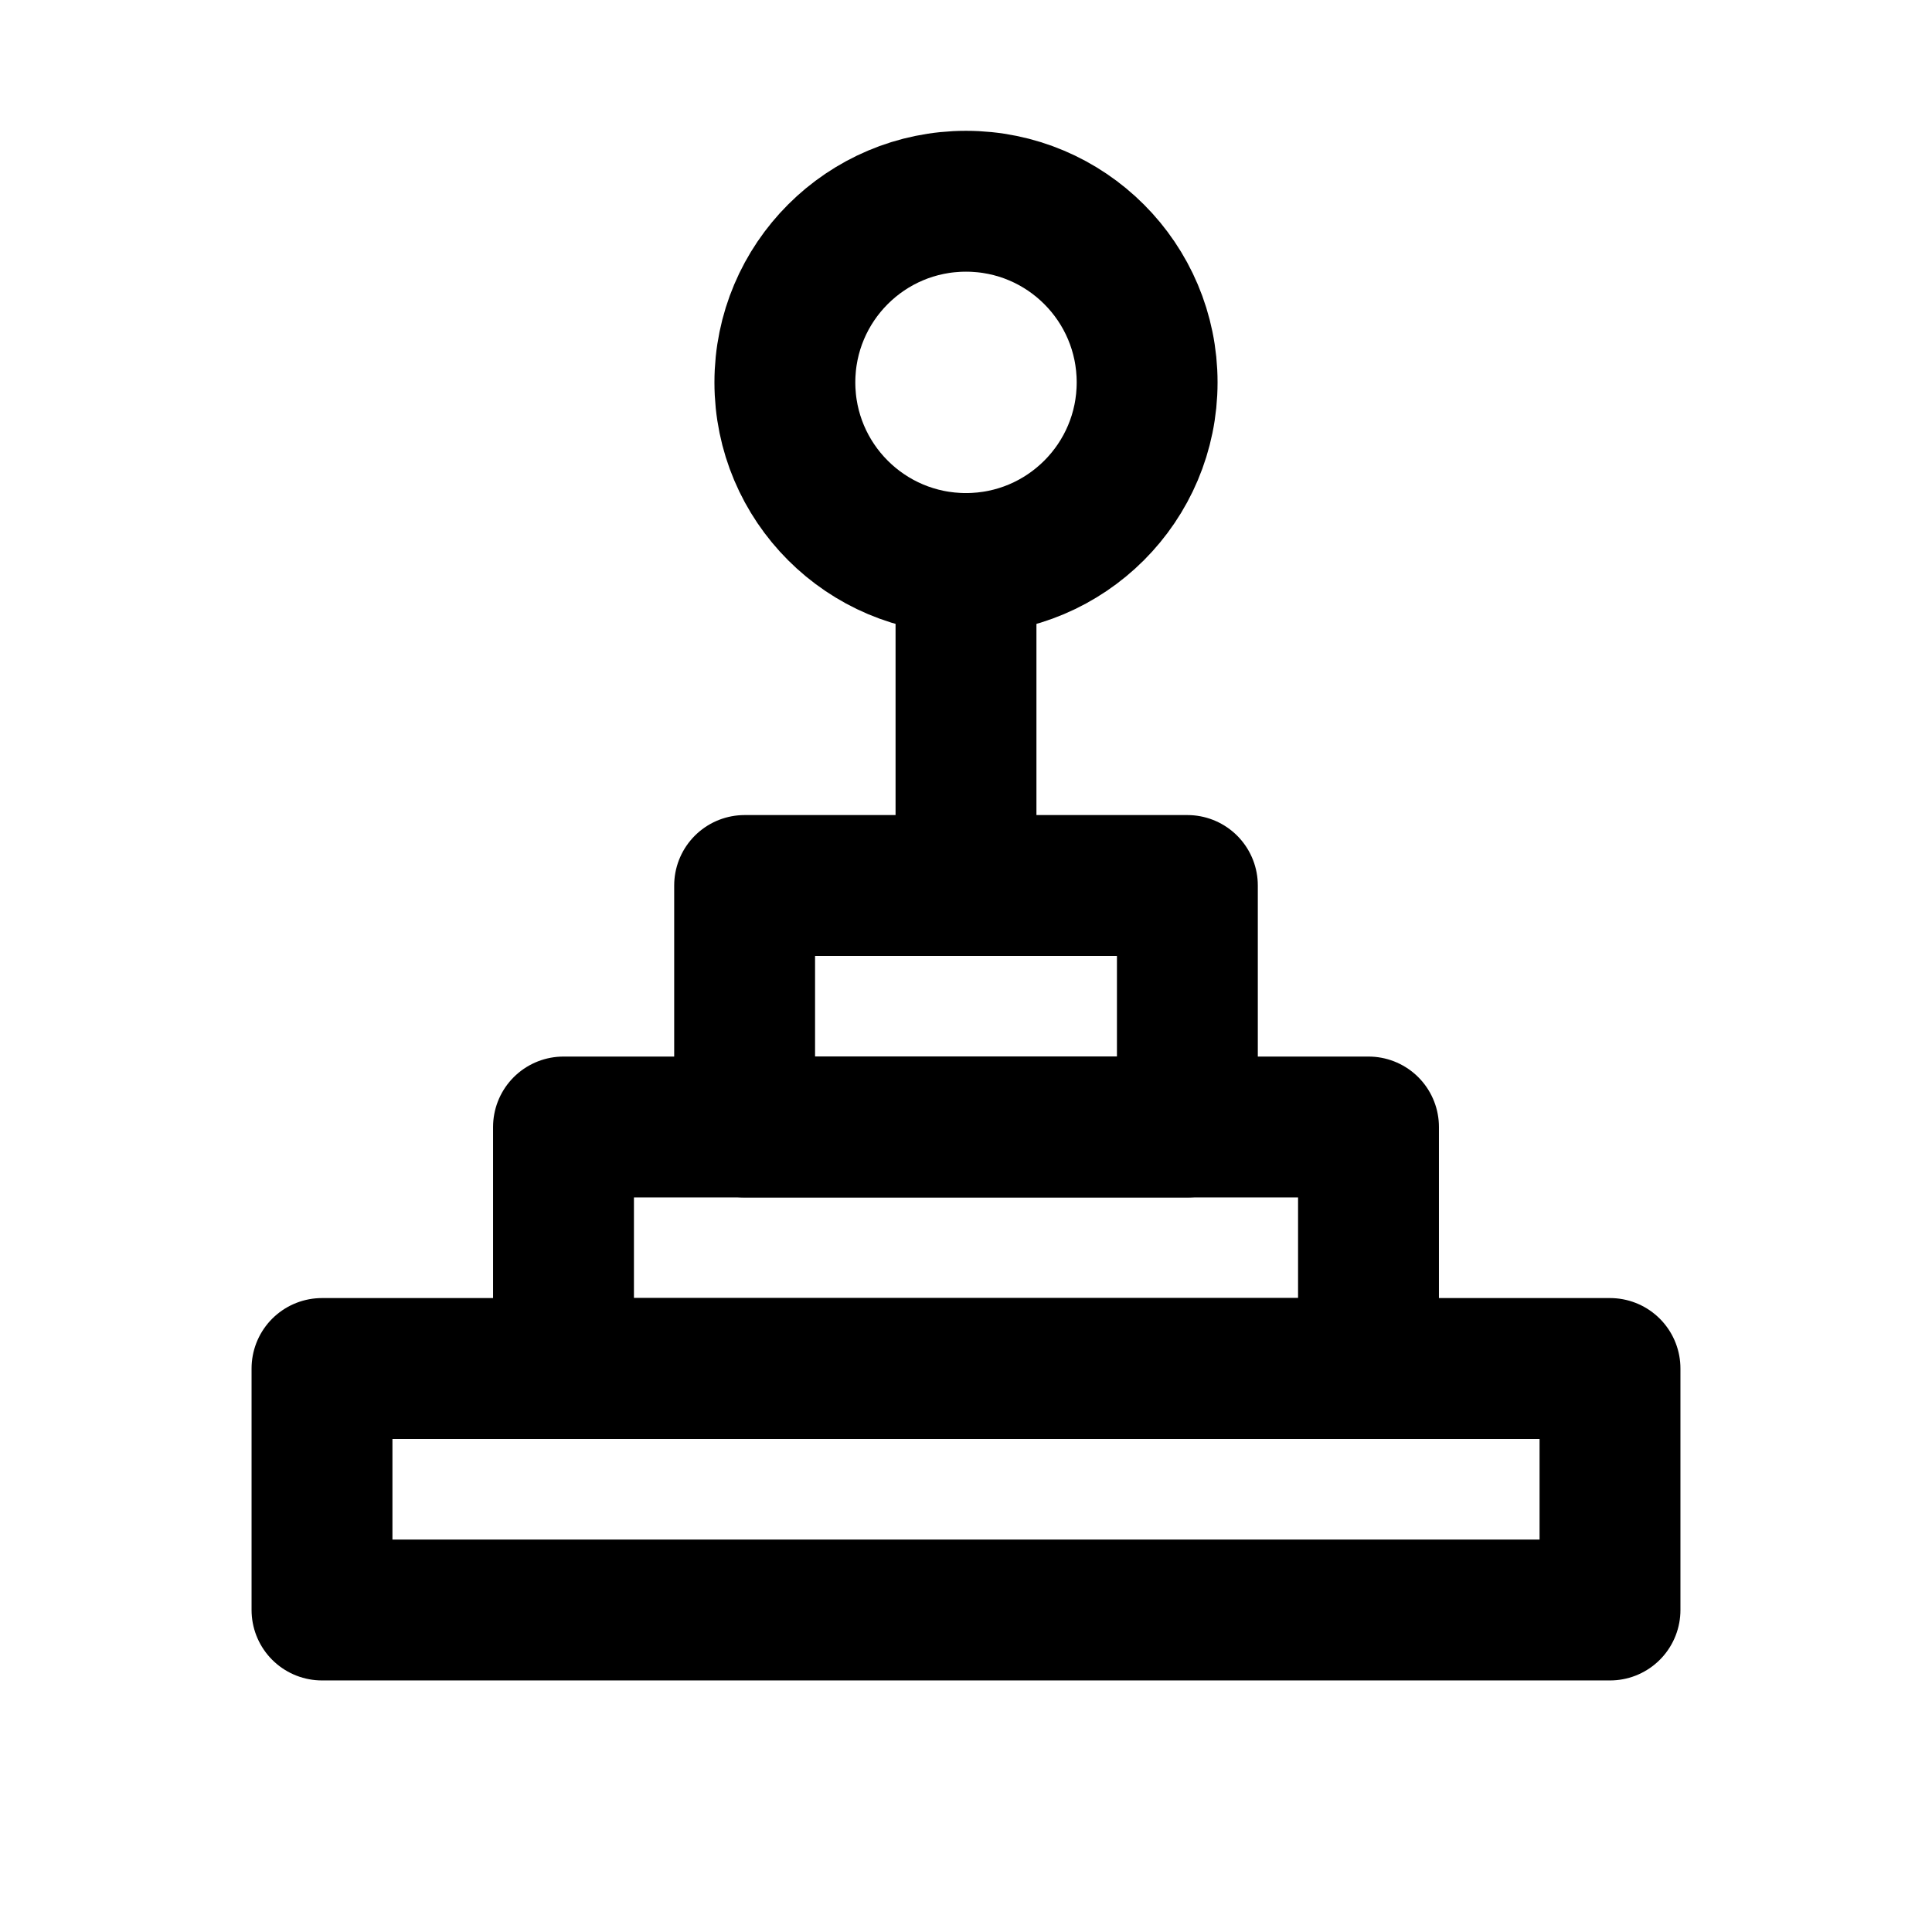
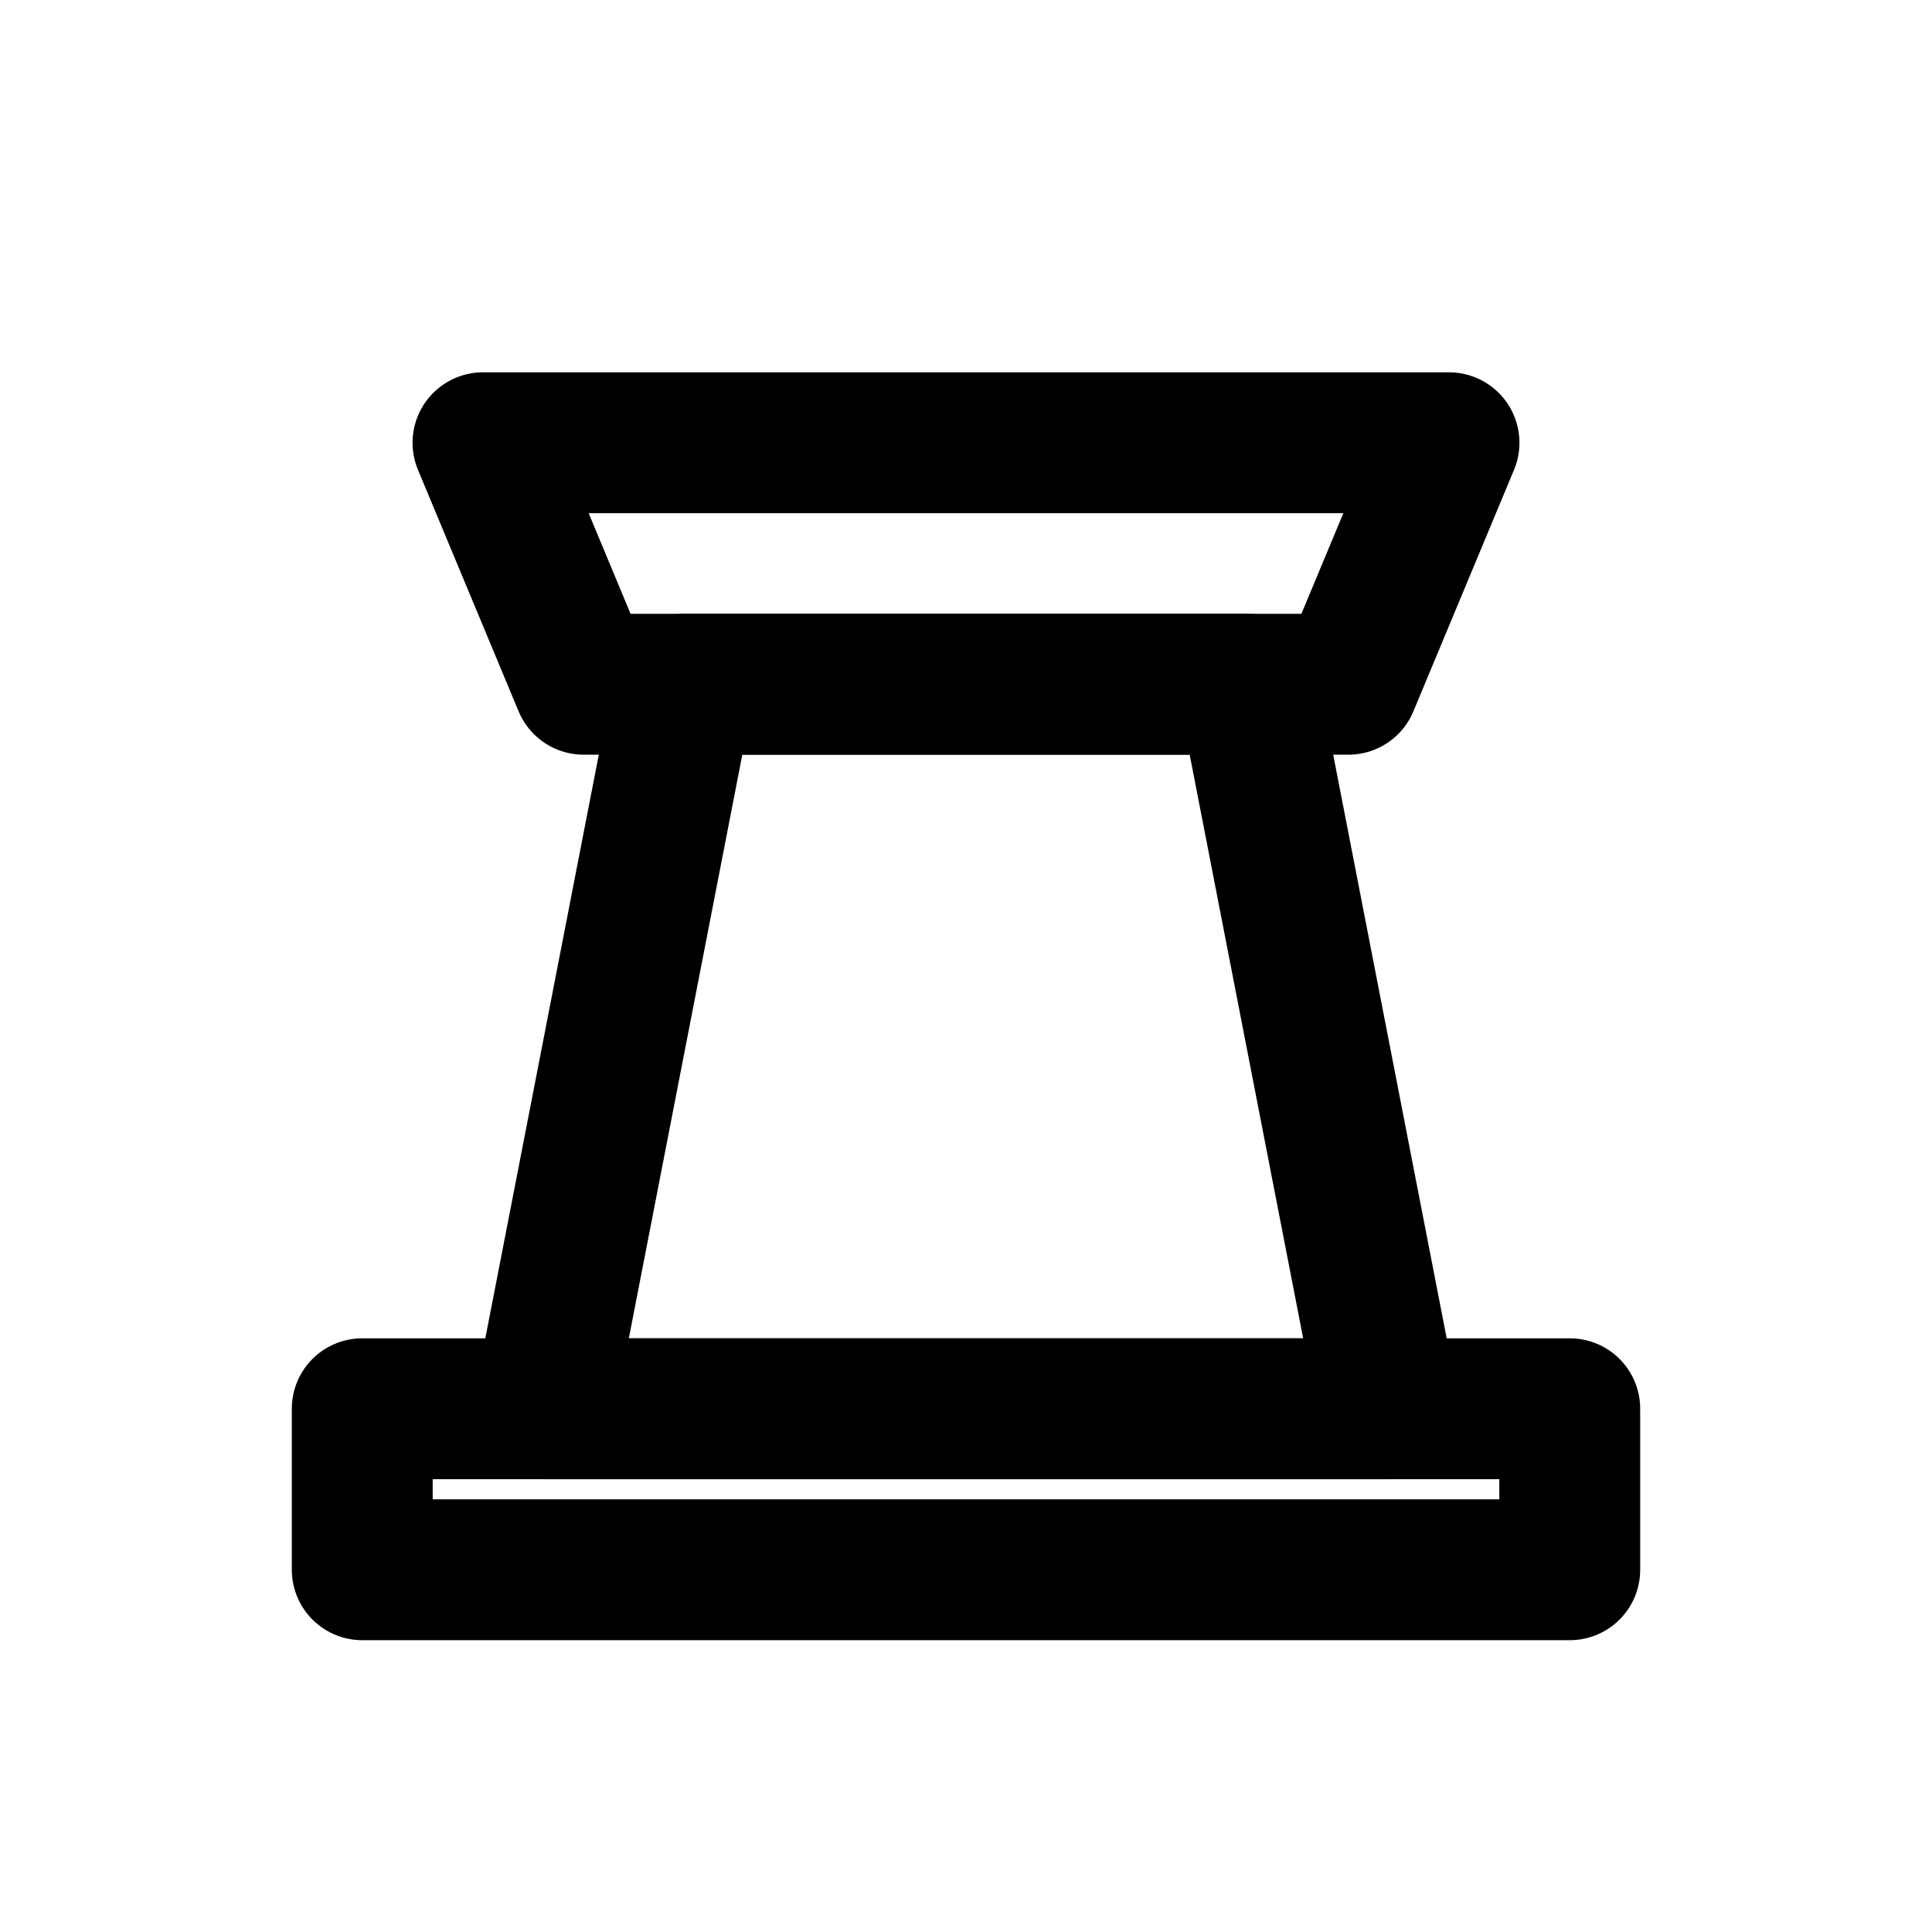
<svg xmlns="http://www.w3.org/2000/svg" width="24" height="24" viewBox="0 0 24 24" fill="none" stroke="currentColor" stroke-width="1.75" stroke-linecap="round" stroke-linejoin="round">
-   <circle cx="12" cy="4.75" r="2.25" />
-   <path d="M12 7v4" />
-   <path d="M9.25 11h5.5v3h-5.5z" />
-   <path d="M7 14h10v3H7z" />
-   <path d="M4 17h16v3H4z" />
+   <path d="M6 5.5h12l-1.25 3H7.25z" />
+   <path d="M8.5 8.5h7l1.75 9H6.75z" />
+   <path d="M4.5 17.5h15v2h-15z" />
</svg>
